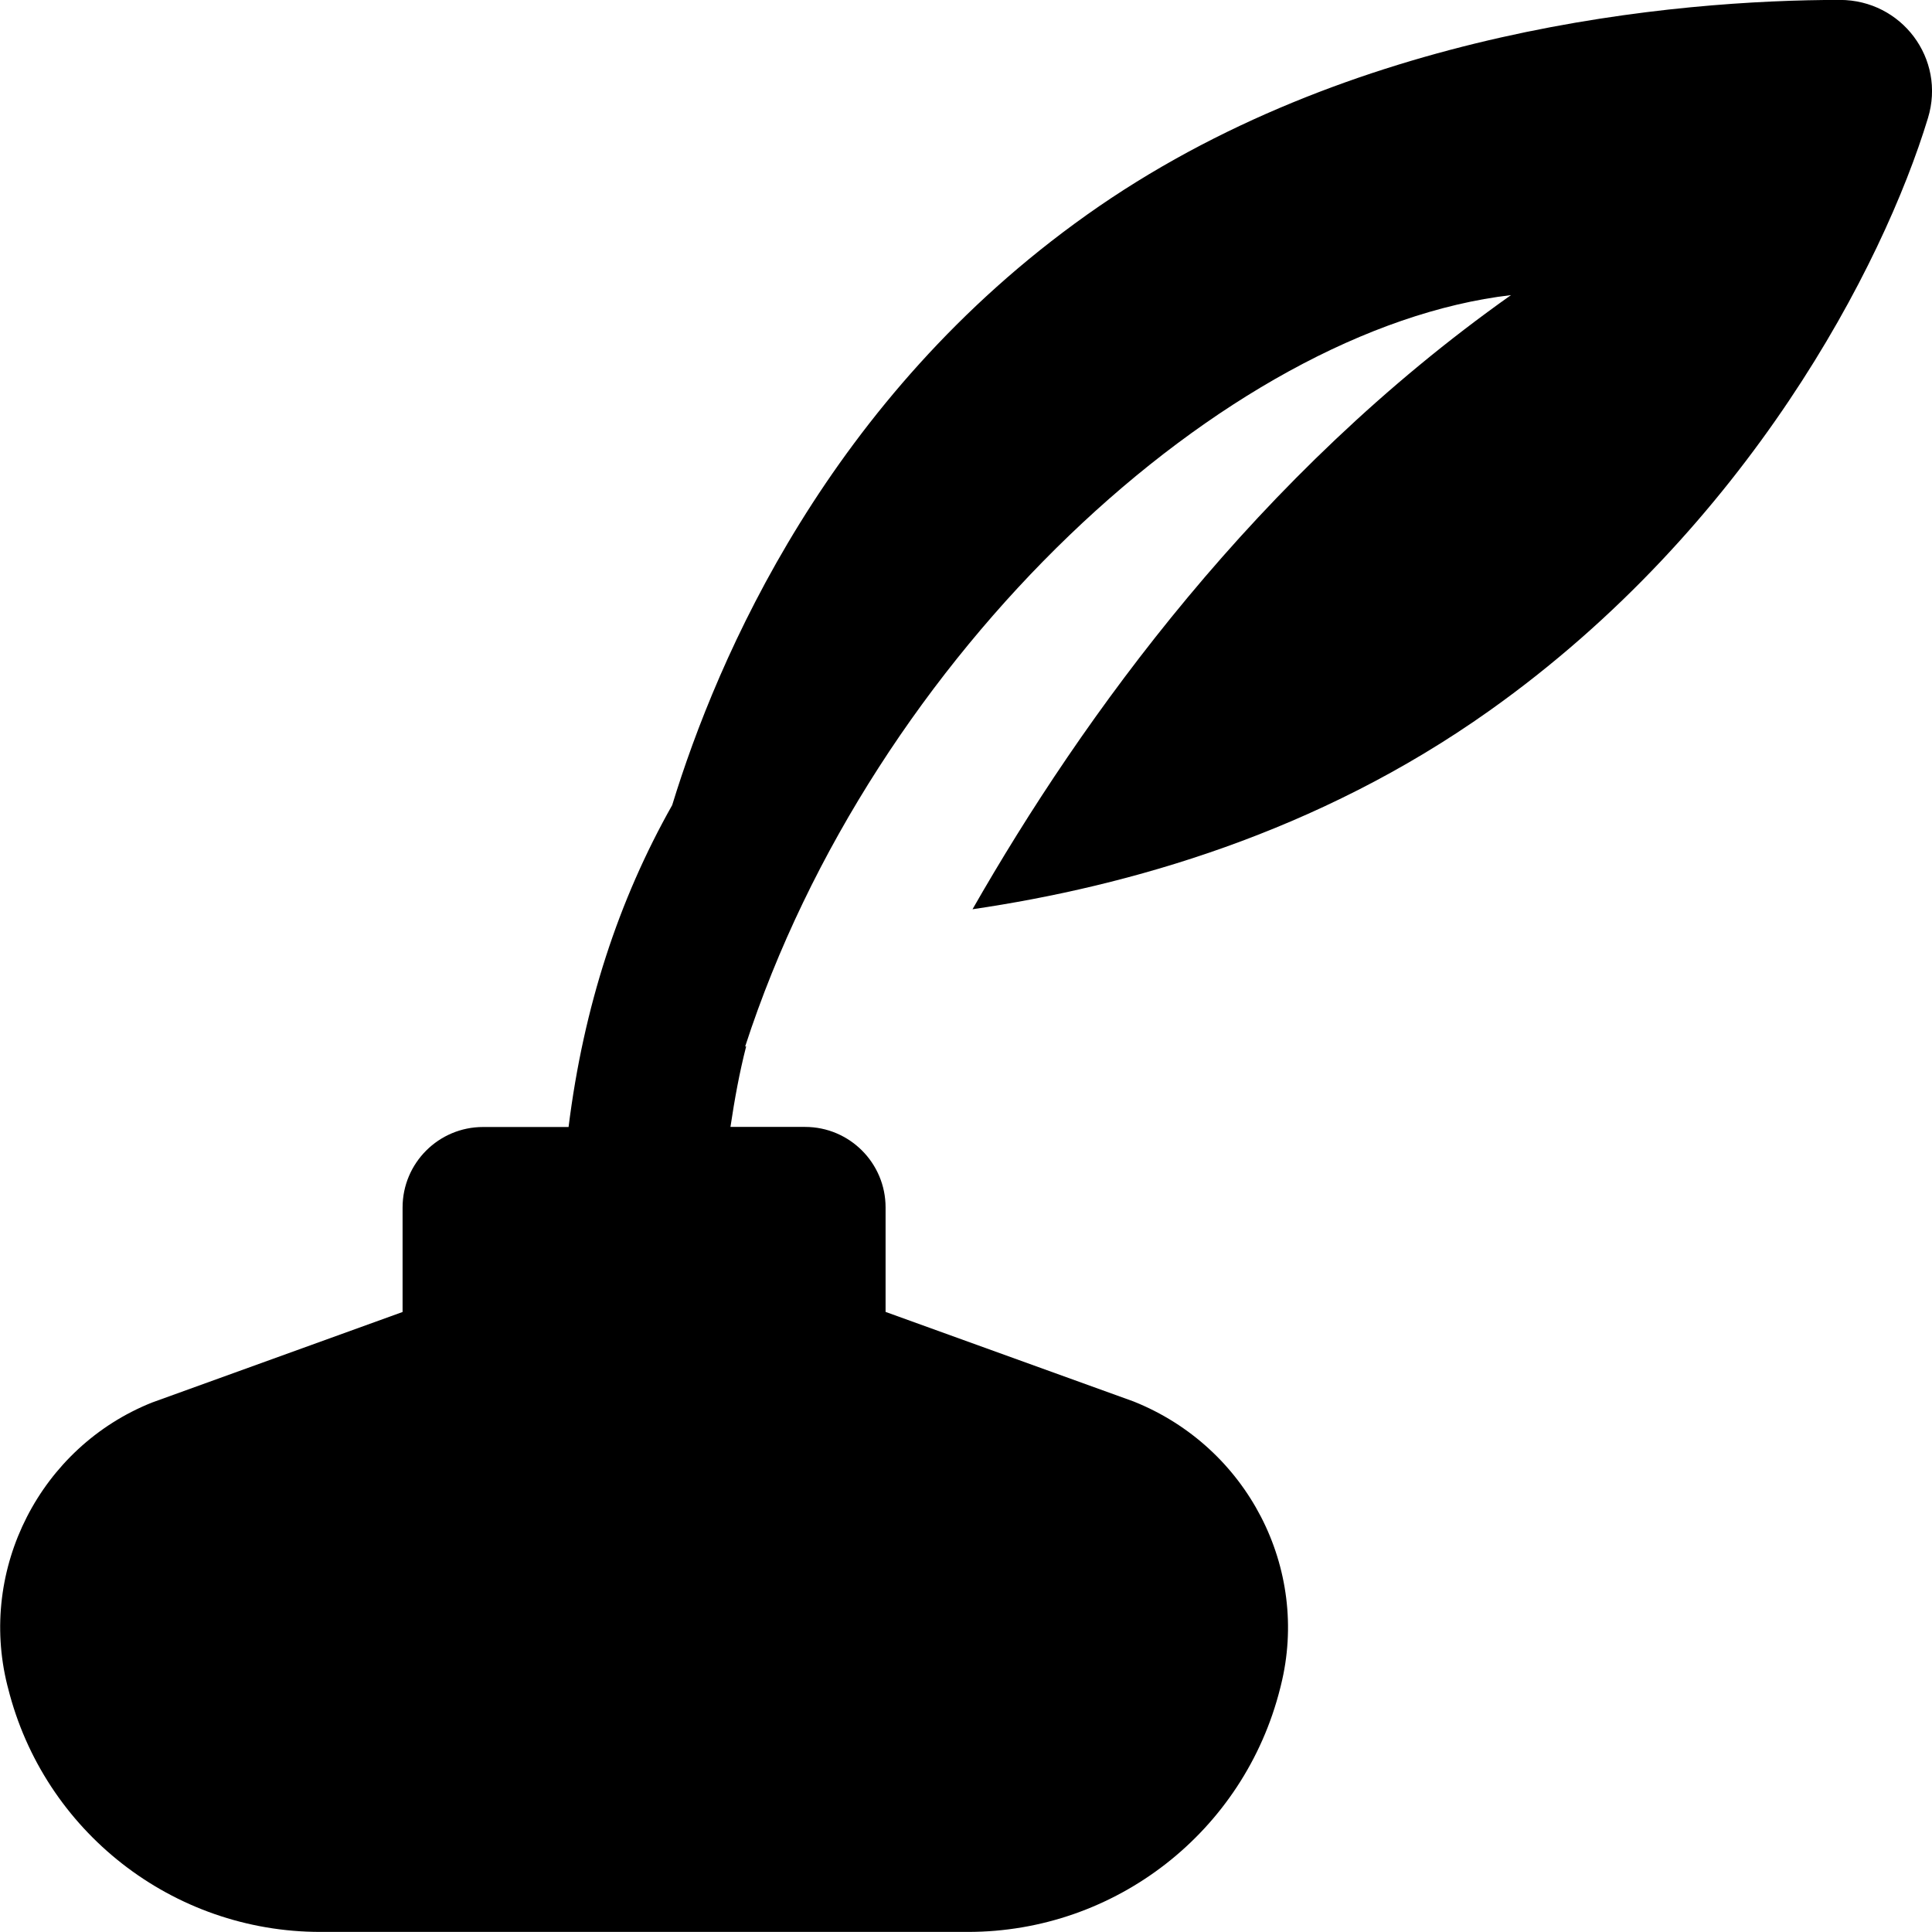
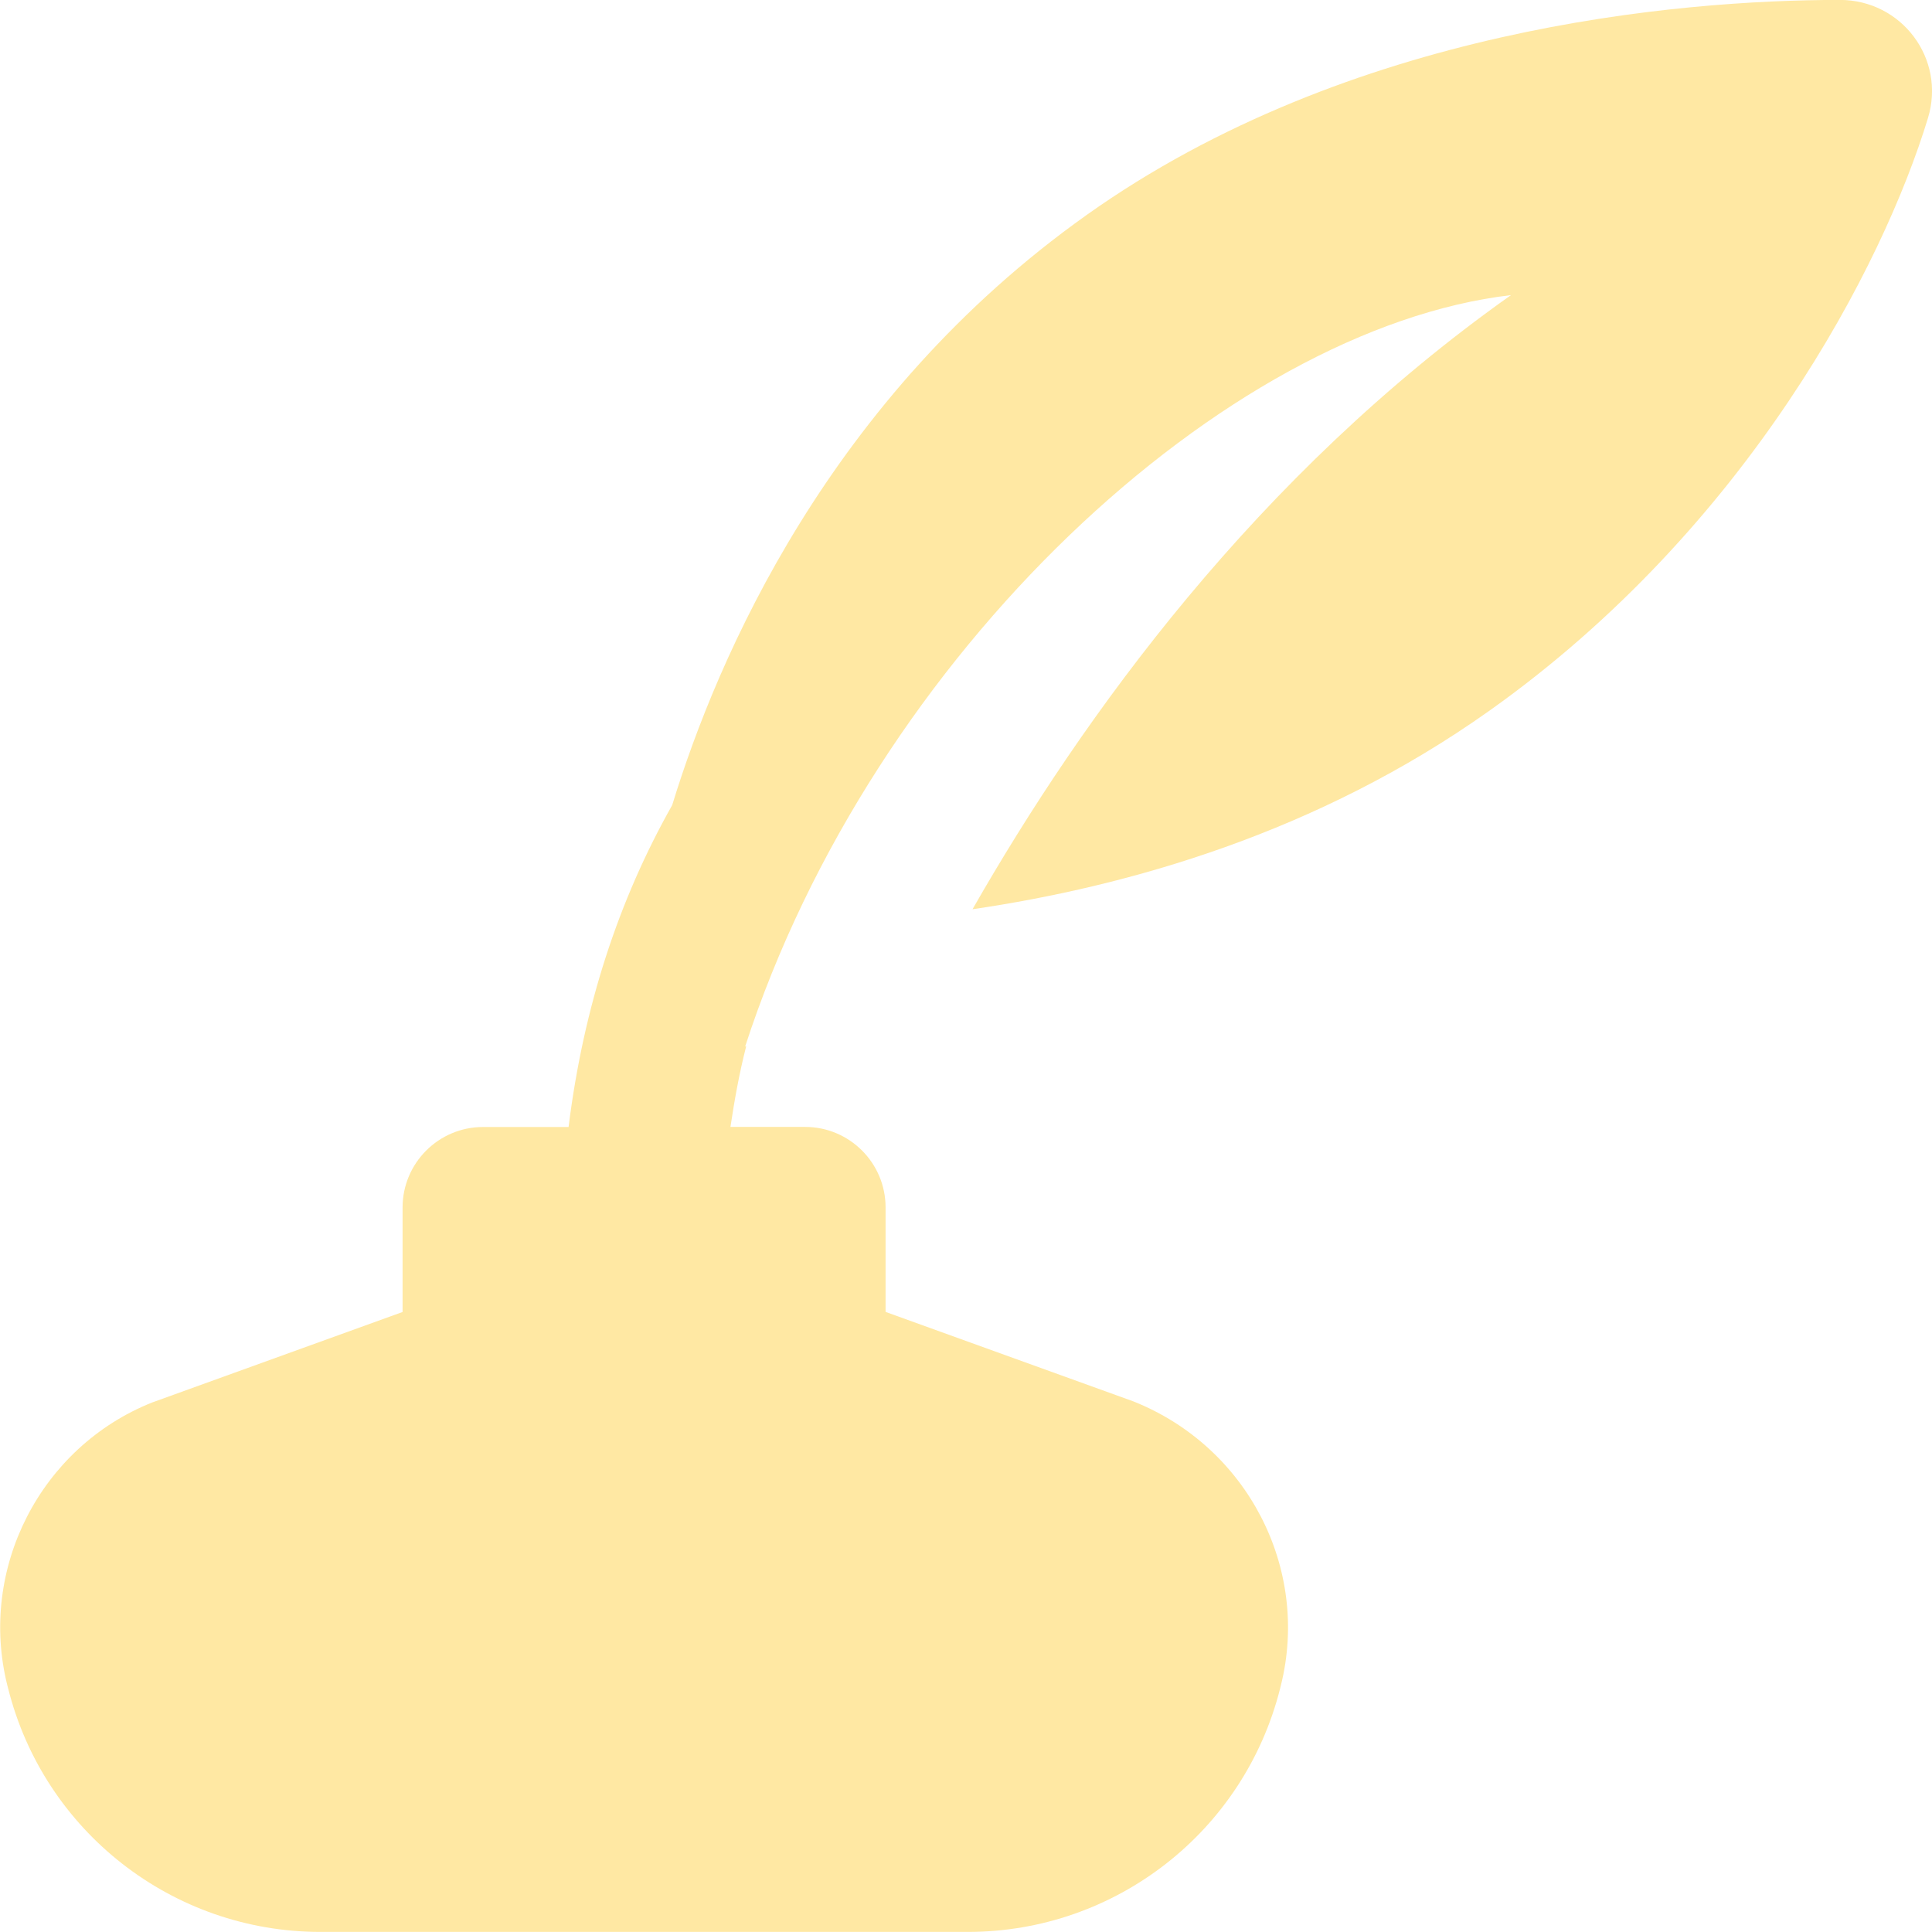
- <svg xmlns="http://www.w3.org/2000/svg" id="Layer_1" data-name="Layer 1" viewBox="0 0 24 24">
+ <svg xmlns="http://www.w3.org/2000/svg" id="Layer_1" data-name="Layer 1" viewBox="0 0 24 24" fill="rgba(255, 232, 163, 1)">
  <path d="m13.498,2.671c-3.197,2.27-4.585,5.494-5.148,7.331-.665,1.178-1.1,2.501-1.287,3.998h-1.062c-.552,0-1,.448-1,1v1.298l-3.113,1.125c-1.386.554-2.159,2.064-1.797,3.513l.009.034c.445,1.78,2.045,3.029,3.88,3.029h8.043c1.835,0,3.434-1.248,3.88-3.028l.009-.036c.361-1.448-.412-2.958-1.829-3.525l-3.082-1.113v-1.298c0-.552-.448-1-1-1h-.927c.051-.341.112-.677.195-1h-.012c1.59-4.897,5.974-8.919,9.513-9.333-3.154,2.231-5.32,5.233-6.689,7.629,1.939-.285,4.286-.95,6.422-2.467,3.213-2.281,4.89-5.53,5.447-7.362.224-.736-.326-1.467-1.095-1.467-2.015,0-6.092.353-9.356,2.671Z" />
</svg>
